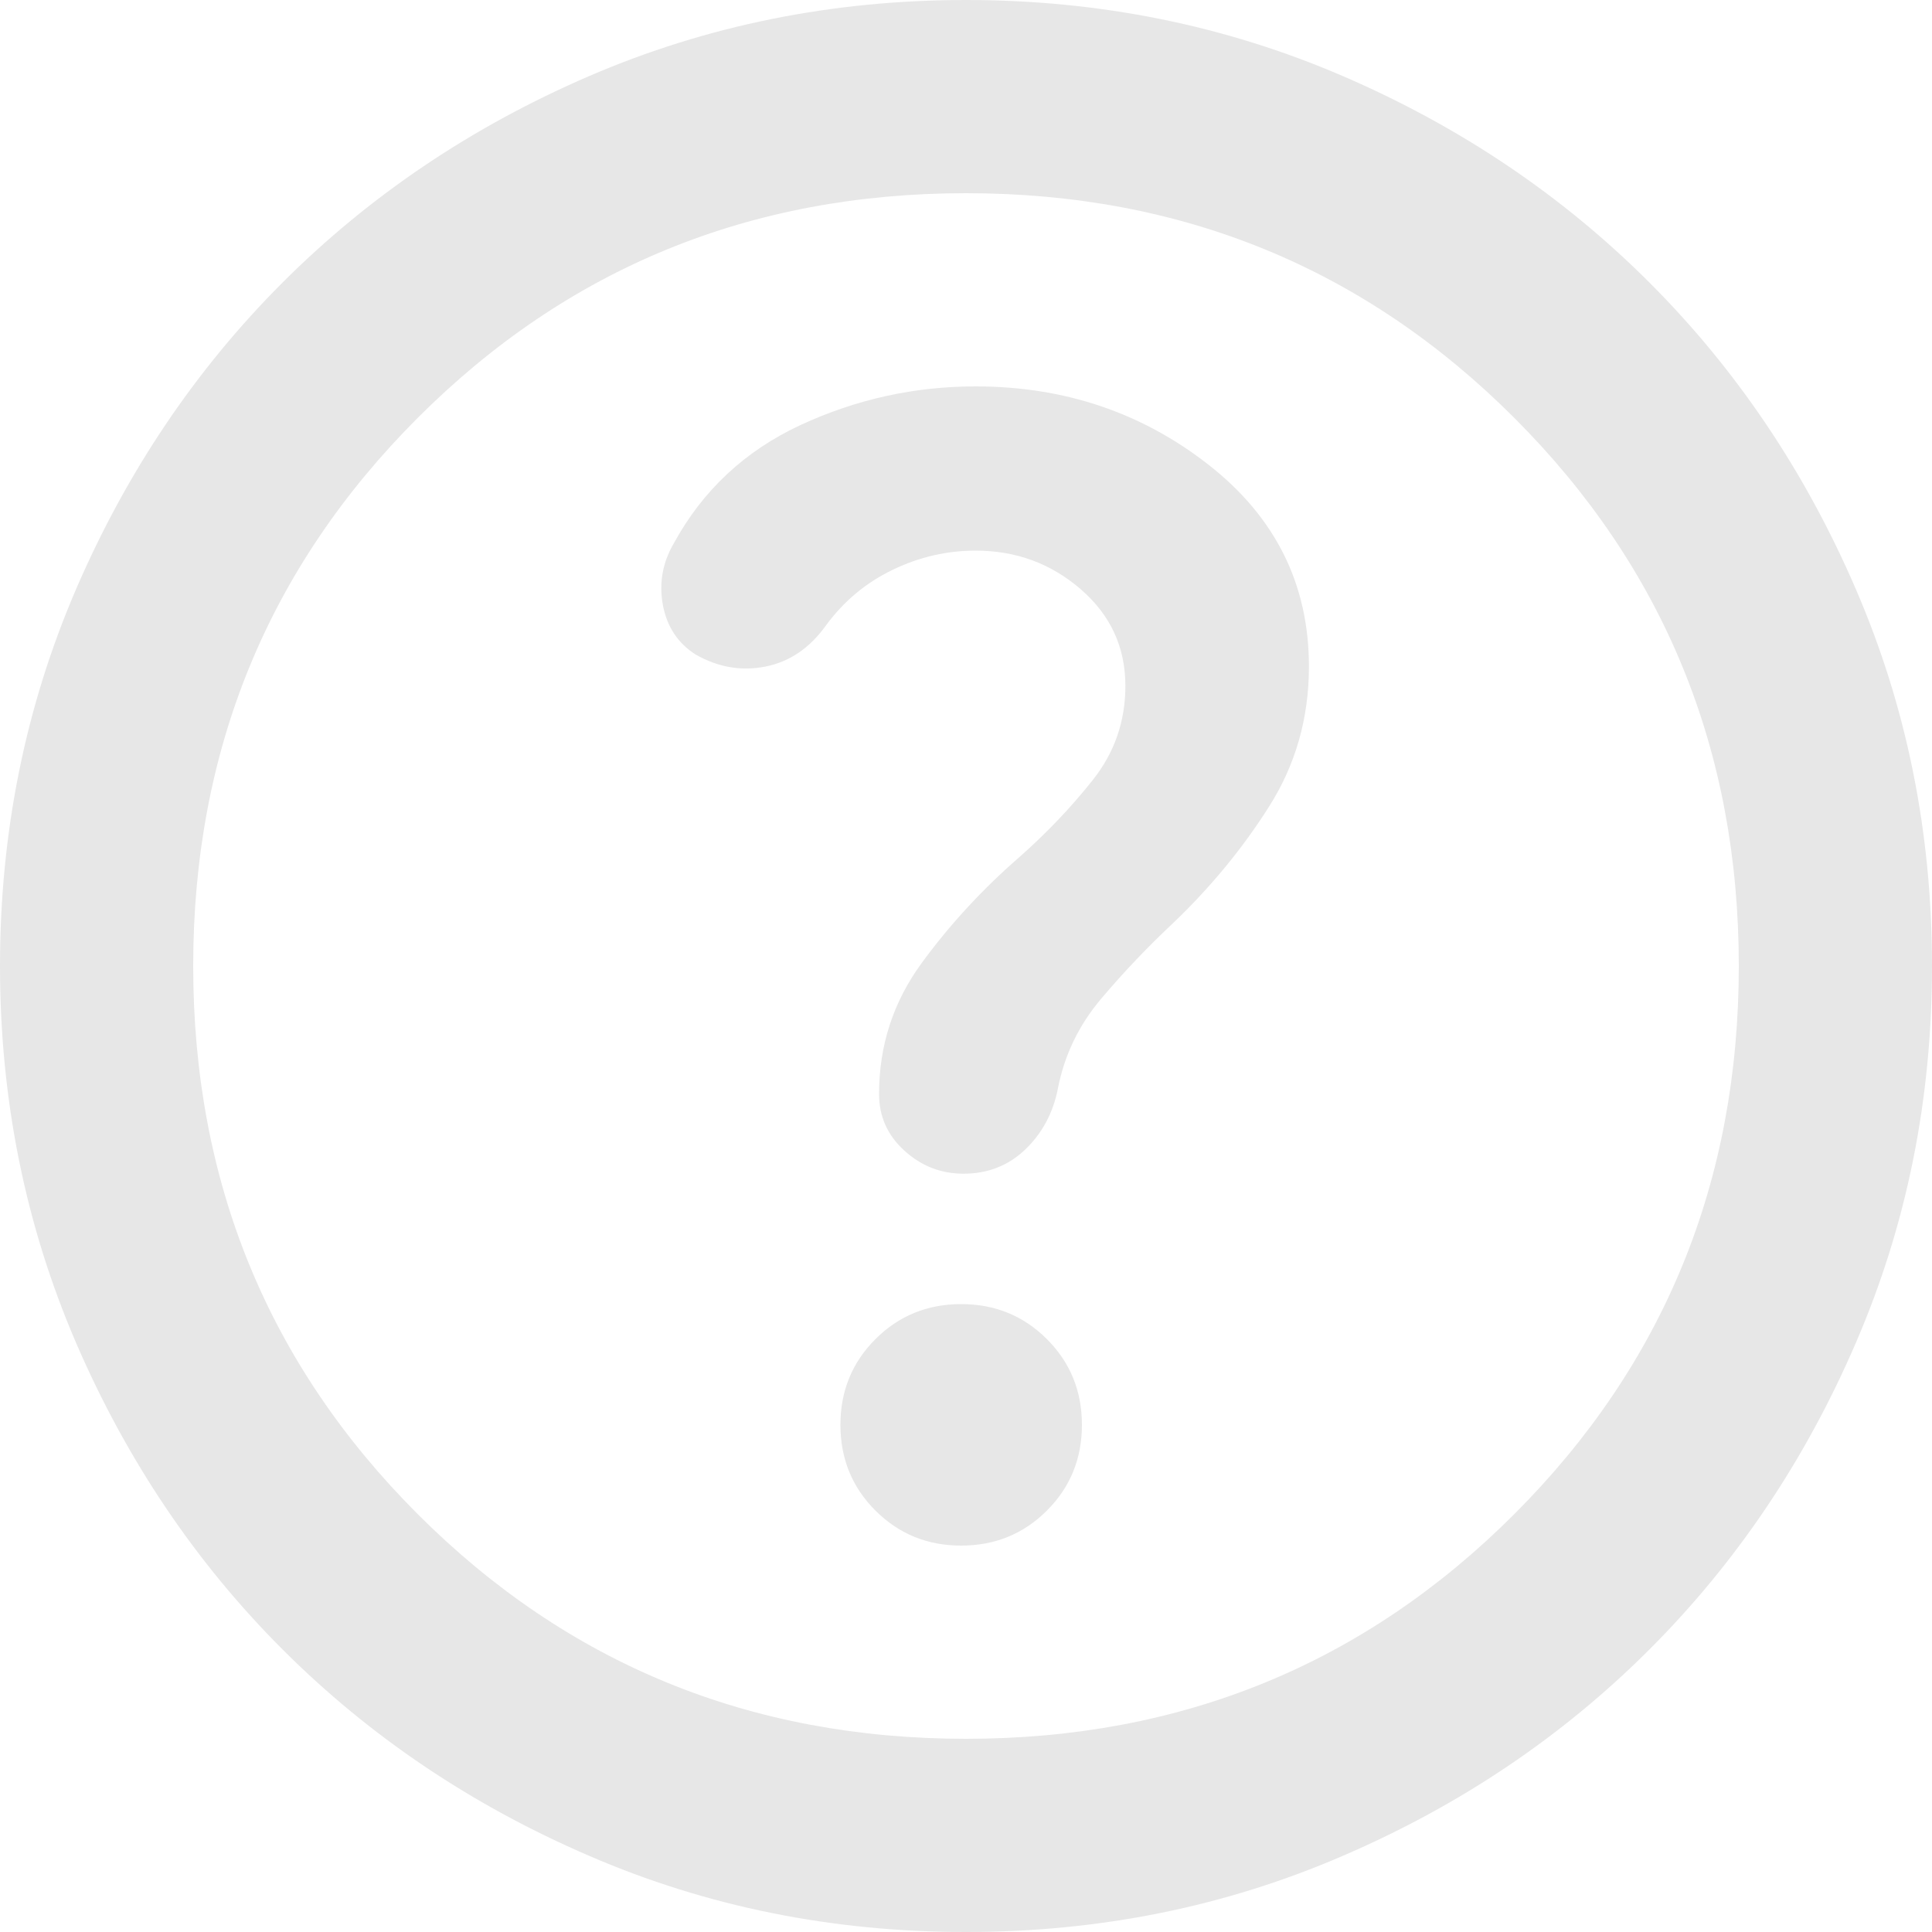
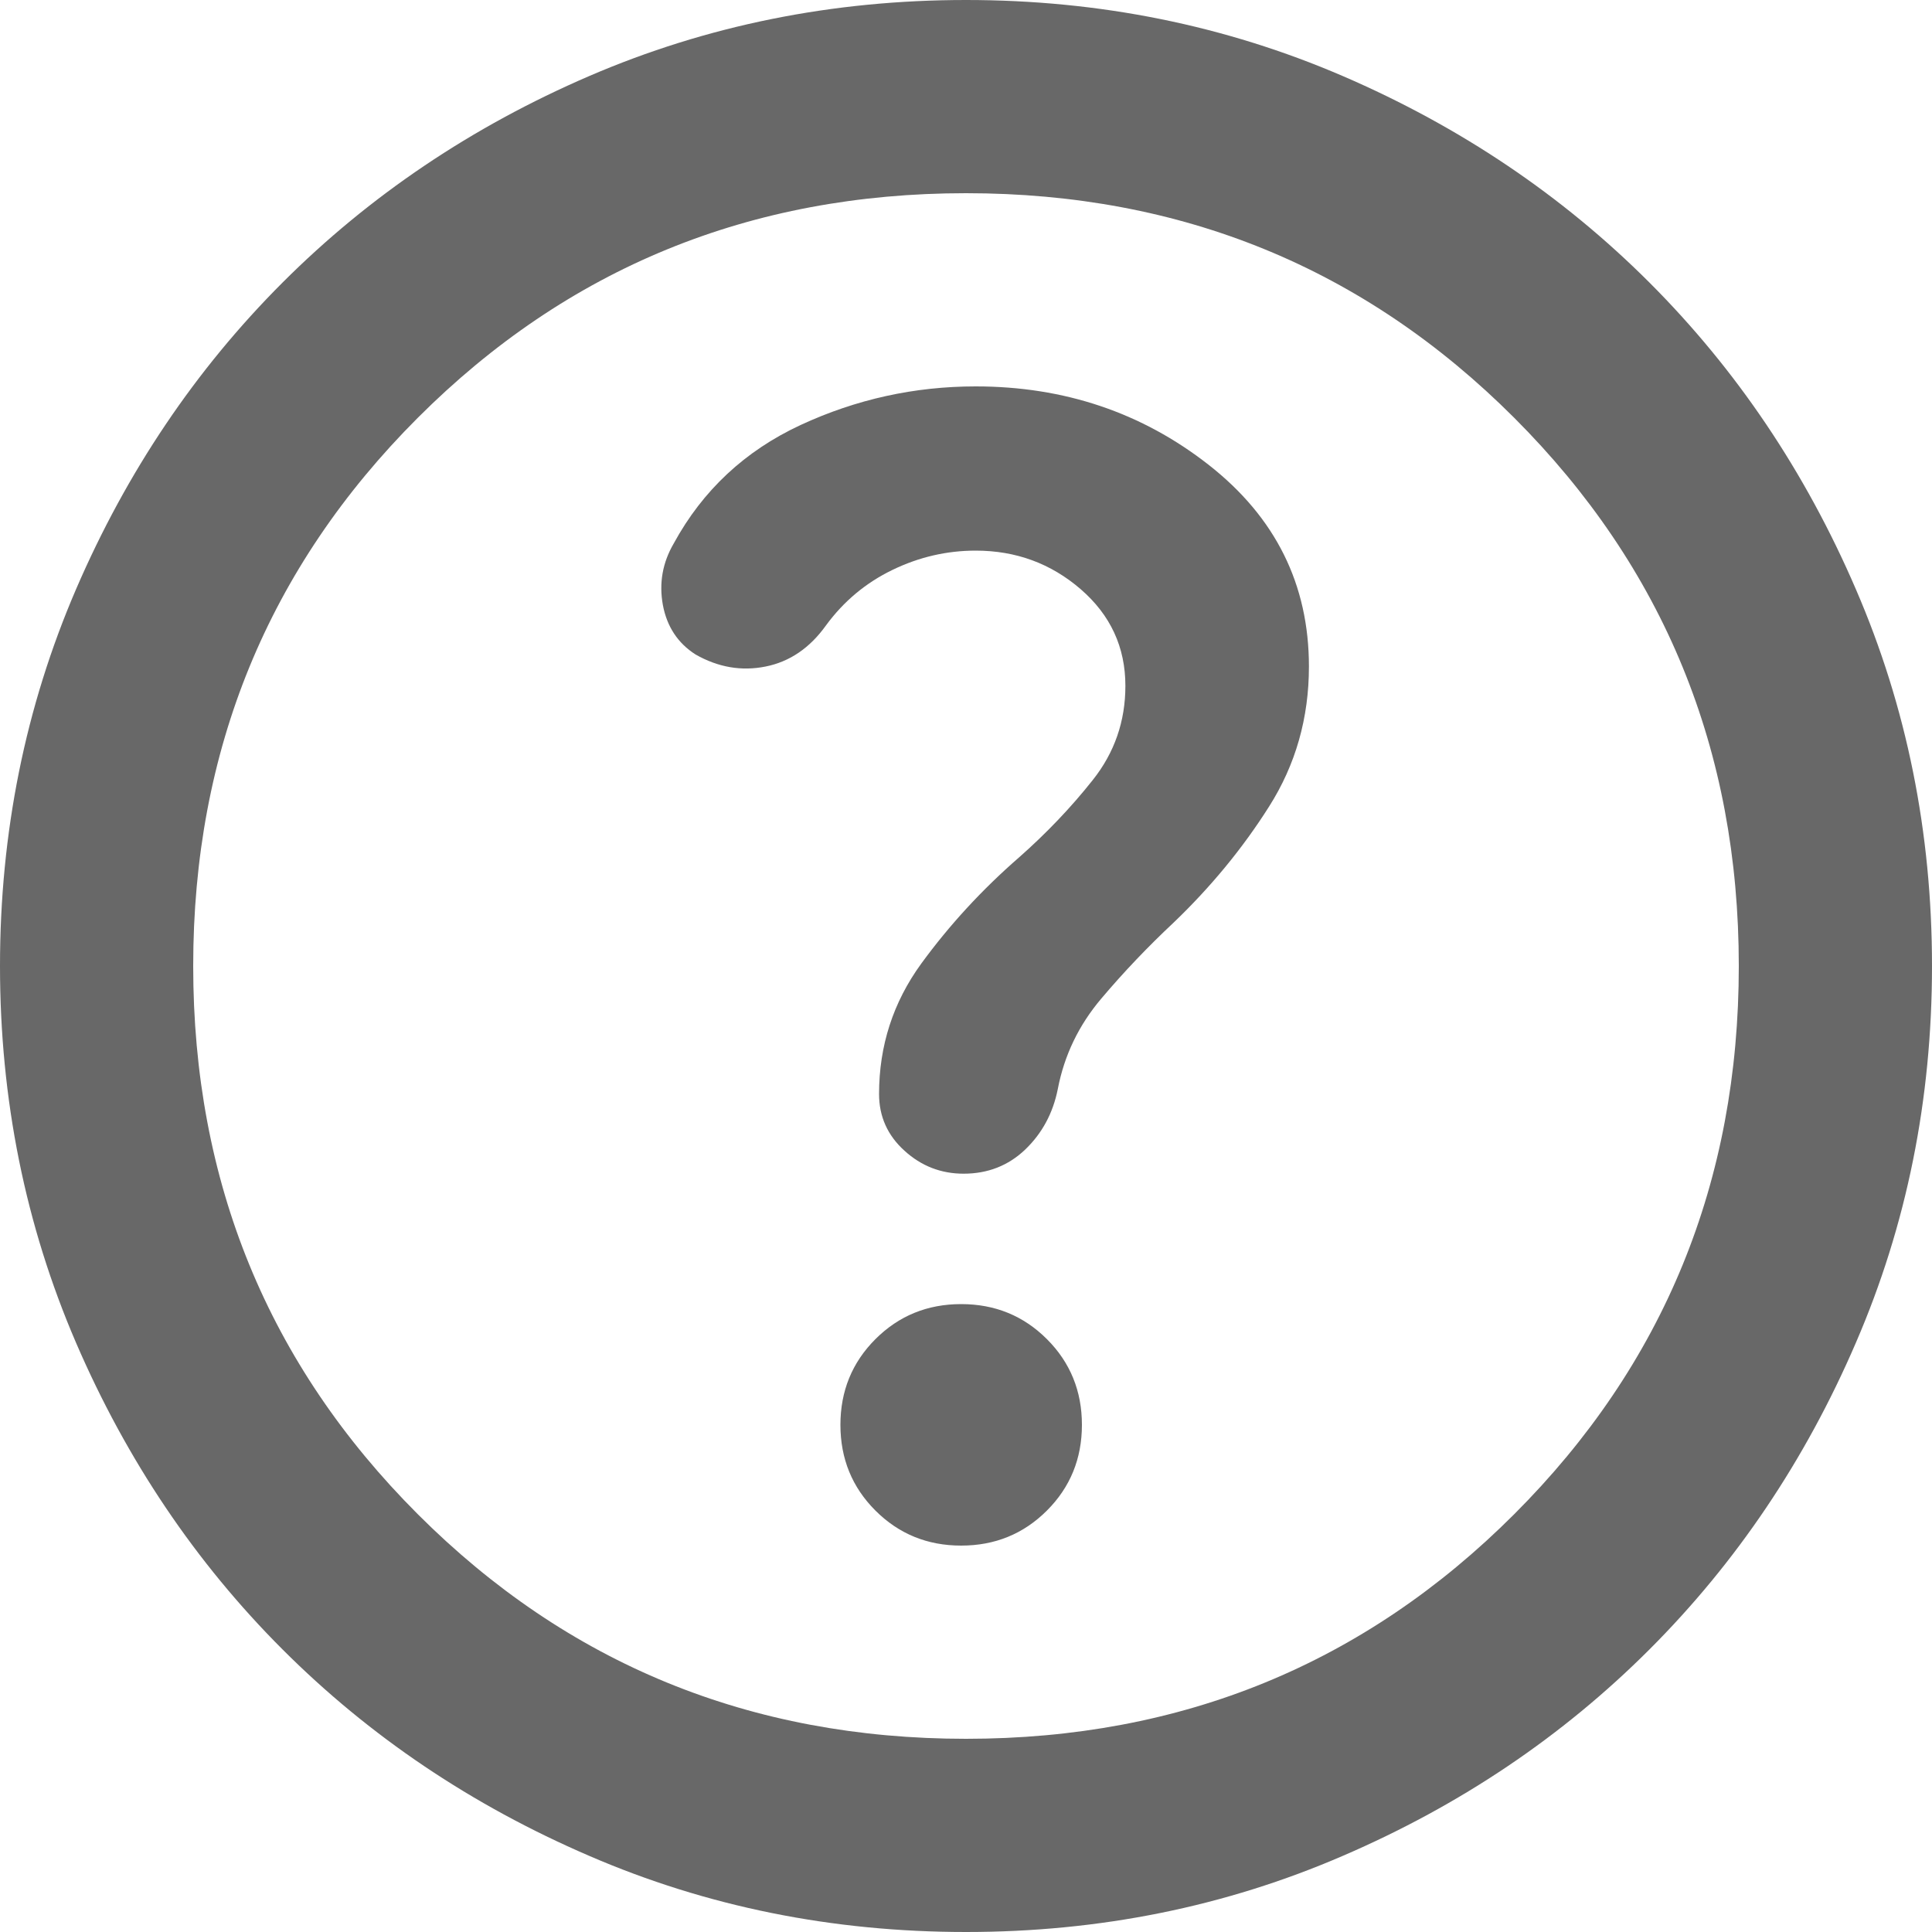
- <svg xmlns="http://www.w3.org/2000/svg" width="20" height="20" viewBox="0 0 20 20" fill="none">
-   <path d="M9.95 16C10.3 16 10.596 15.879 10.838 15.637C11.079 15.396 11.2 15.1 11.2 14.75C11.2 14.4 11.079 14.104 10.838 13.863C10.596 13.621 10.3 13.5 9.95 13.5C9.6 13.5 9.304 13.621 9.062 13.863C8.821 14.104 8.7 14.4 8.7 14.75C8.7 15.1 8.821 15.396 9.062 15.637C9.304 15.879 9.6 16 9.95 16ZM10 20C8.617 20 7.317 19.738 6.1 19.212C4.883 18.688 3.825 17.975 2.925 17.075C2.025 16.175 1.312 15.117 0.787 13.9C0.263 12.683 0 11.383 0 10C0 8.617 0.263 7.317 0.787 6.1C1.312 4.883 2.025 3.825 2.925 2.925C3.825 2.025 4.883 1.312 6.1 0.787C7.317 0.263 8.617 0 10 0C11.383 0 12.683 0.263 13.9 0.787C15.117 1.312 16.175 2.025 17.075 2.925C17.975 3.825 18.688 4.883 19.212 6.1C19.738 7.317 20 8.617 20 10C20 11.383 19.738 12.683 19.212 13.9C18.688 15.117 17.975 16.175 17.075 17.075C16.175 17.975 15.117 18.688 13.9 19.212C12.683 19.738 11.383 20 10 20ZM10 18C12.233 18 14.125 17.225 15.675 15.675C17.225 14.125 18 12.233 18 10C18 7.767 17.225 5.875 15.675 4.325C14.125 2.775 12.233 2 10 2C7.767 2 5.875 2.775 4.325 4.325C2.775 5.875 2 7.767 2 10C2 12.233 2.775 14.125 4.325 15.675C5.875 17.225 7.767 18 10 18ZM10.1 5.7C10.517 5.7 10.879 5.833 11.188 6.1C11.496 6.367 11.65 6.7 11.65 7.1C11.65 7.467 11.537 7.792 11.312 8.075C11.088 8.358 10.833 8.625 10.55 8.875C10.167 9.208 9.829 9.575 9.537 9.975C9.246 10.375 9.1 10.825 9.1 11.325C9.1 11.558 9.188 11.754 9.363 11.912C9.537 12.071 9.742 12.15 9.975 12.15C10.225 12.15 10.438 12.067 10.613 11.9C10.787 11.733 10.9 11.525 10.95 11.275C11.017 10.925 11.167 10.613 11.4 10.338C11.633 10.062 11.883 9.8 12.15 9.55C12.533 9.183 12.863 8.783 13.137 8.35C13.412 7.917 13.55 7.433 13.55 6.9C13.55 6.05 13.204 5.354 12.512 4.812C11.821 4.271 11.017 4 10.1 4C9.467 4 8.863 4.133 8.287 4.4C7.713 4.667 7.275 5.075 6.975 5.625C6.858 5.825 6.821 6.037 6.862 6.263C6.904 6.487 7.017 6.658 7.2 6.775C7.433 6.908 7.675 6.95 7.925 6.9C8.175 6.85 8.383 6.708 8.55 6.475C8.733 6.225 8.963 6.033 9.238 5.9C9.512 5.767 9.8 5.7 10.1 5.7Z" fill="#E7E7E7" />
+ <svg xmlns="http://www.w3.org/2000/svg" width="20" height="20" viewBox="0 0 20 20" fill="#686868">
+   <path d="M9.95 16C10.3 16 10.596 15.879 10.838 15.637C11.079 15.396 11.2 15.1 11.2 14.75C11.2 14.4 11.079 14.104 10.838 13.863C10.596 13.621 10.3 13.5 9.95 13.5C9.6 13.5 9.304 13.621 9.062 13.863C8.821 14.104 8.7 14.4 8.7 14.75C8.7 15.1 8.821 15.396 9.062 15.637C9.304 15.879 9.6 16 9.95 16ZM10 20C8.617 20 7.317 19.738 6.1 19.212C4.883 18.688 3.825 17.975 2.925 17.075C2.025 16.175 1.312 15.117 0.787 13.9C0.263 12.683 0 11.383 0 10C0 8.617 0.263 7.317 0.787 6.1C1.312 4.883 2.025 3.825 2.925 2.925C3.825 2.025 4.883 1.312 6.1 0.787C7.317 0.263 8.617 0 10 0C11.383 0 12.683 0.263 13.9 0.787C15.117 1.312 16.175 2.025 17.075 2.925C17.975 3.825 18.688 4.883 19.212 6.1C19.738 7.317 20 8.617 20 10C20 11.383 19.738 12.683 19.212 13.9C18.688 15.117 17.975 16.175 17.075 17.075C16.175 17.975 15.117 18.688 13.9 19.212C12.683 19.738 11.383 20 10 20ZM10 18C12.233 18 14.125 17.225 15.675 15.675C17.225 14.125 18 12.233 18 10C18 7.767 17.225 5.875 15.675 4.325C14.125 2.775 12.233 2 10 2C7.767 2 5.875 2.775 4.325 4.325C2.775 5.875 2 7.767 2 10C2 12.233 2.775 14.125 4.325 15.675C5.875 17.225 7.767 18 10 18ZM10.1 5.7C10.517 5.7 10.879 5.833 11.188 6.1C11.496 6.367 11.65 6.7 11.65 7.1C11.65 7.467 11.537 7.792 11.312 8.075C11.088 8.358 10.833 8.625 10.55 8.875C10.167 9.208 9.829 9.575 9.537 9.975C9.246 10.375 9.1 10.825 9.1 11.325C9.1 11.558 9.188 11.754 9.363 11.912C9.537 12.071 9.742 12.15 9.975 12.15C10.225 12.15 10.438 12.067 10.613 11.9C10.787 11.733 10.9 11.525 10.95 11.275C11.017 10.925 11.167 10.613 11.4 10.338C11.633 10.062 11.883 9.8 12.15 9.55C12.533 9.183 12.863 8.783 13.137 8.35C13.412 7.917 13.55 7.433 13.55 6.9C13.55 6.05 13.204 5.354 12.512 4.812C11.821 4.271 11.017 4 10.1 4C9.467 4 8.863 4.133 8.287 4.4C7.713 4.667 7.275 5.075 6.975 5.625C6.858 5.825 6.821 6.037 6.862 6.263C6.904 6.487 7.017 6.658 7.2 6.775C7.433 6.908 7.675 6.95 7.925 6.9C8.175 6.85 8.383 6.708 8.55 6.475C8.733 6.225 8.963 6.033 9.238 5.9C9.512 5.767 9.8 5.7 10.1 5.7Z" fill="#686868" />
</svg>
